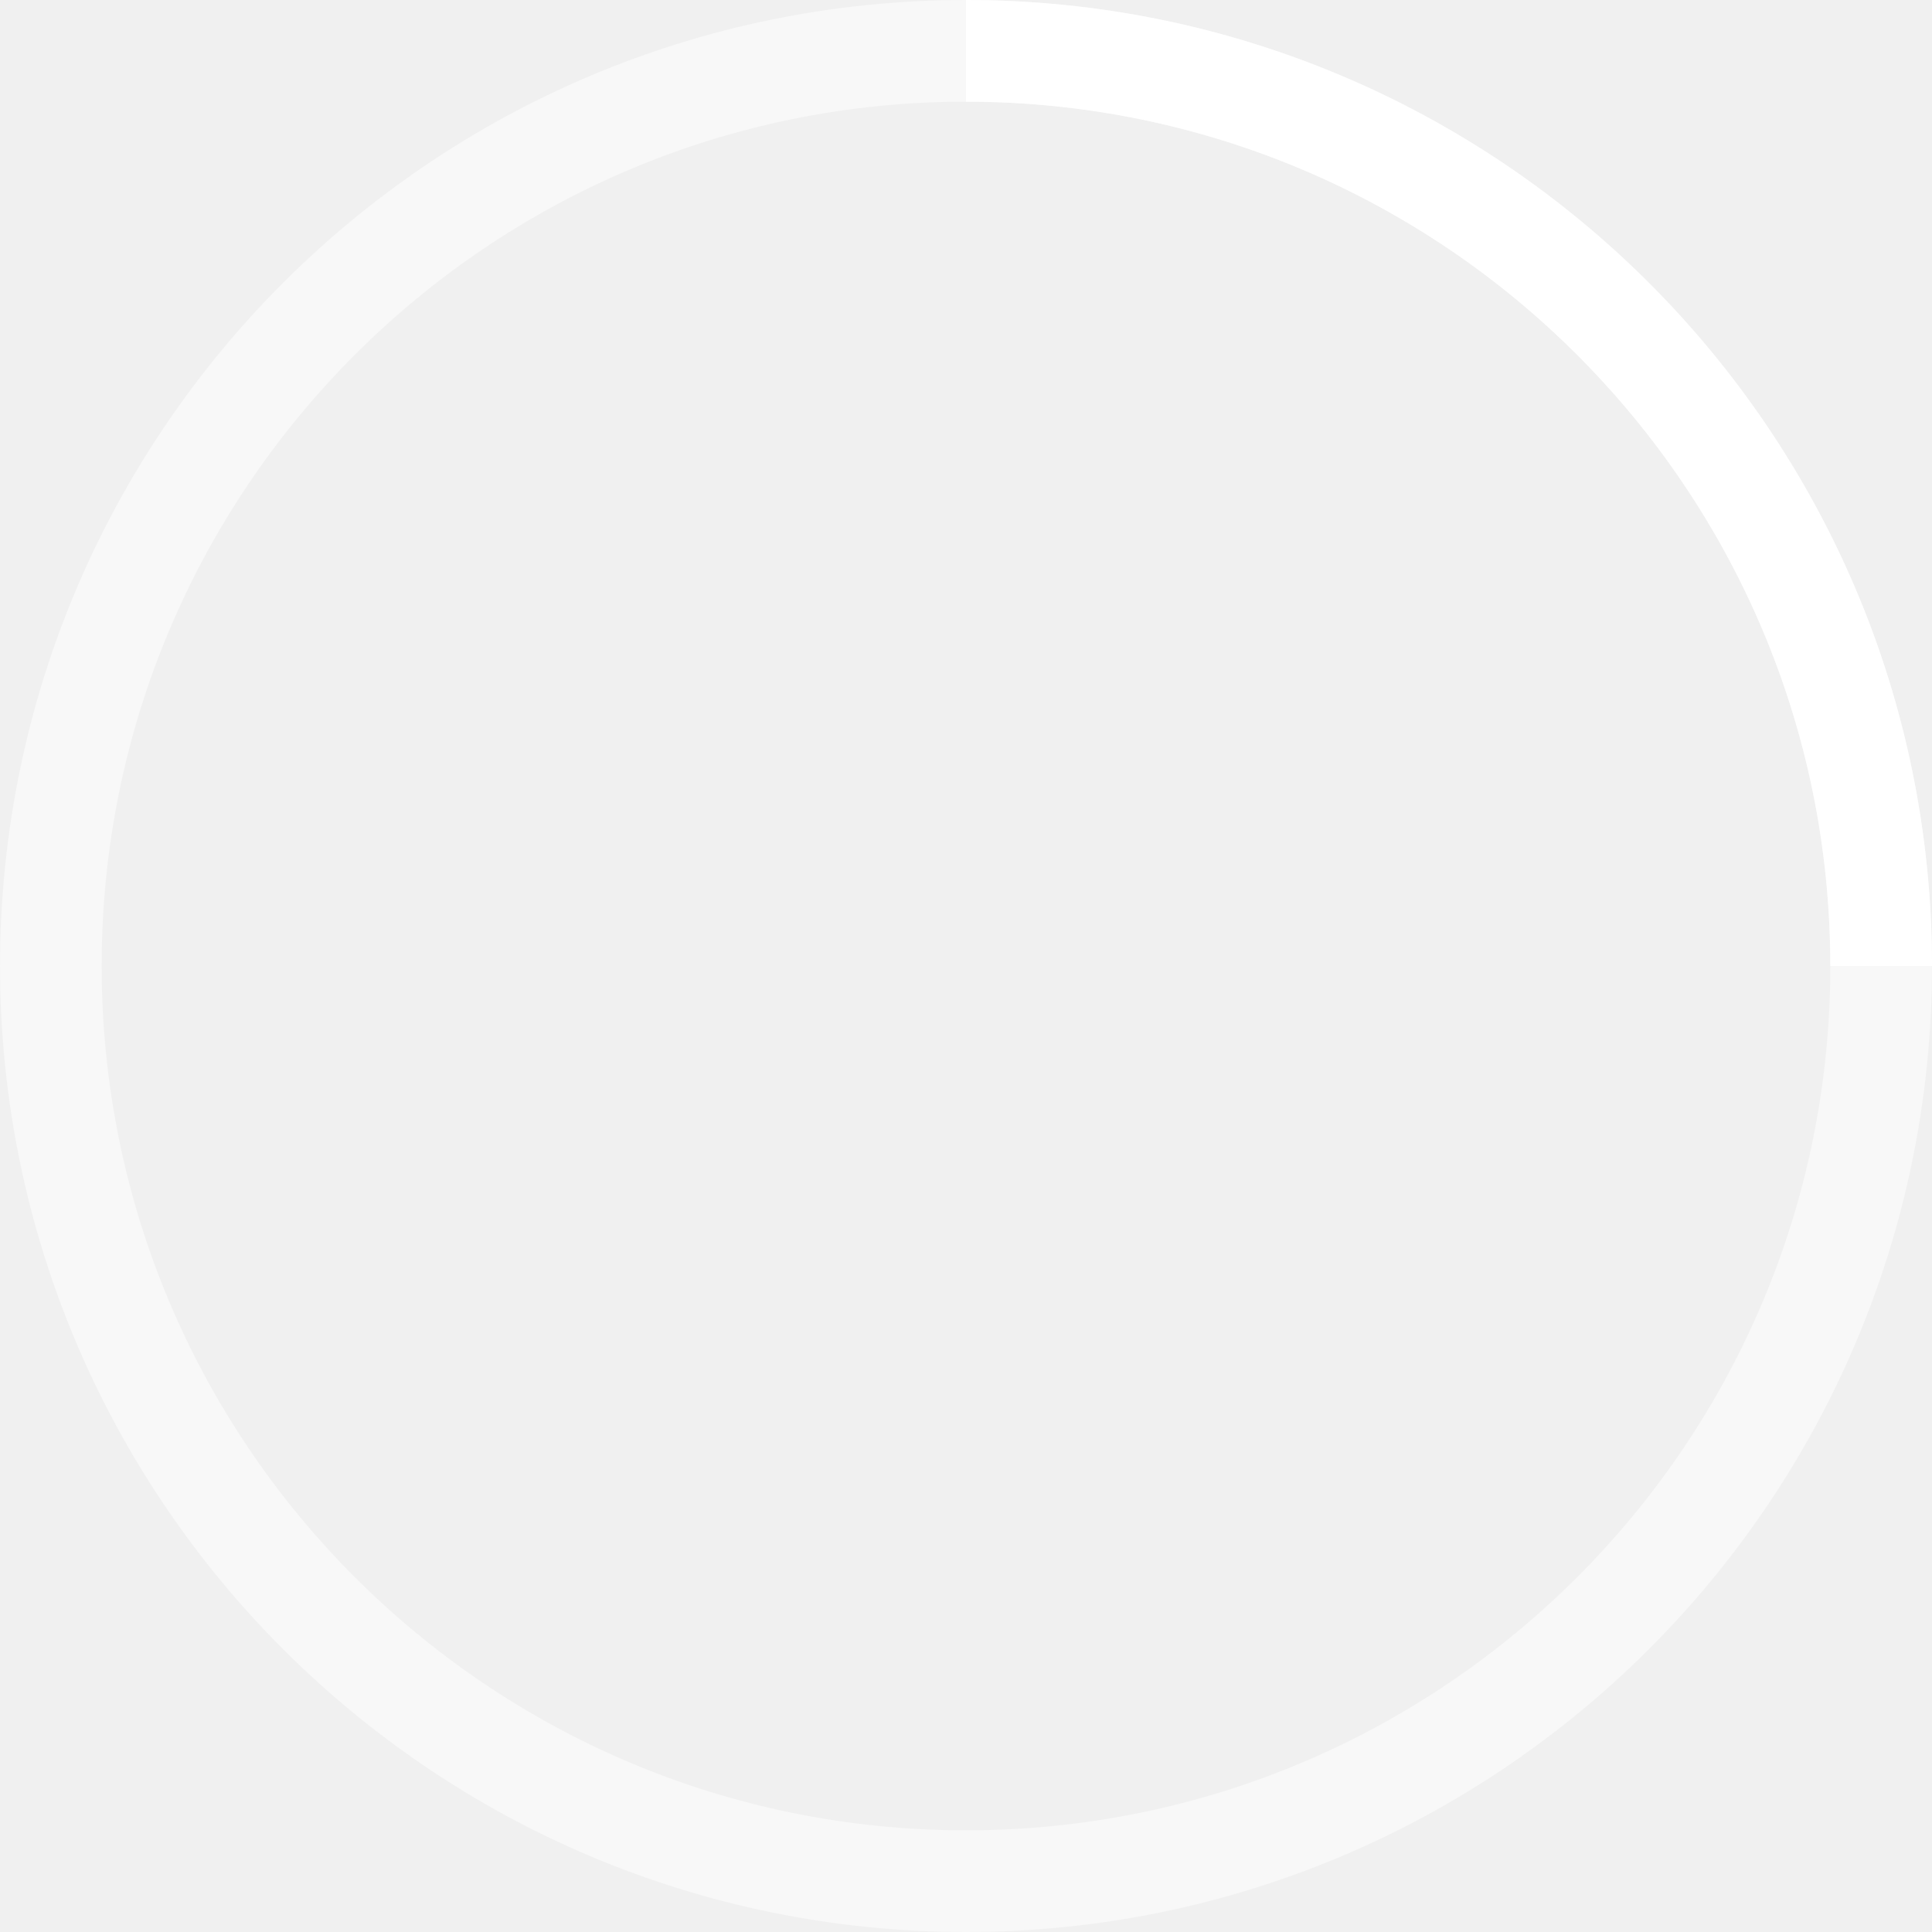
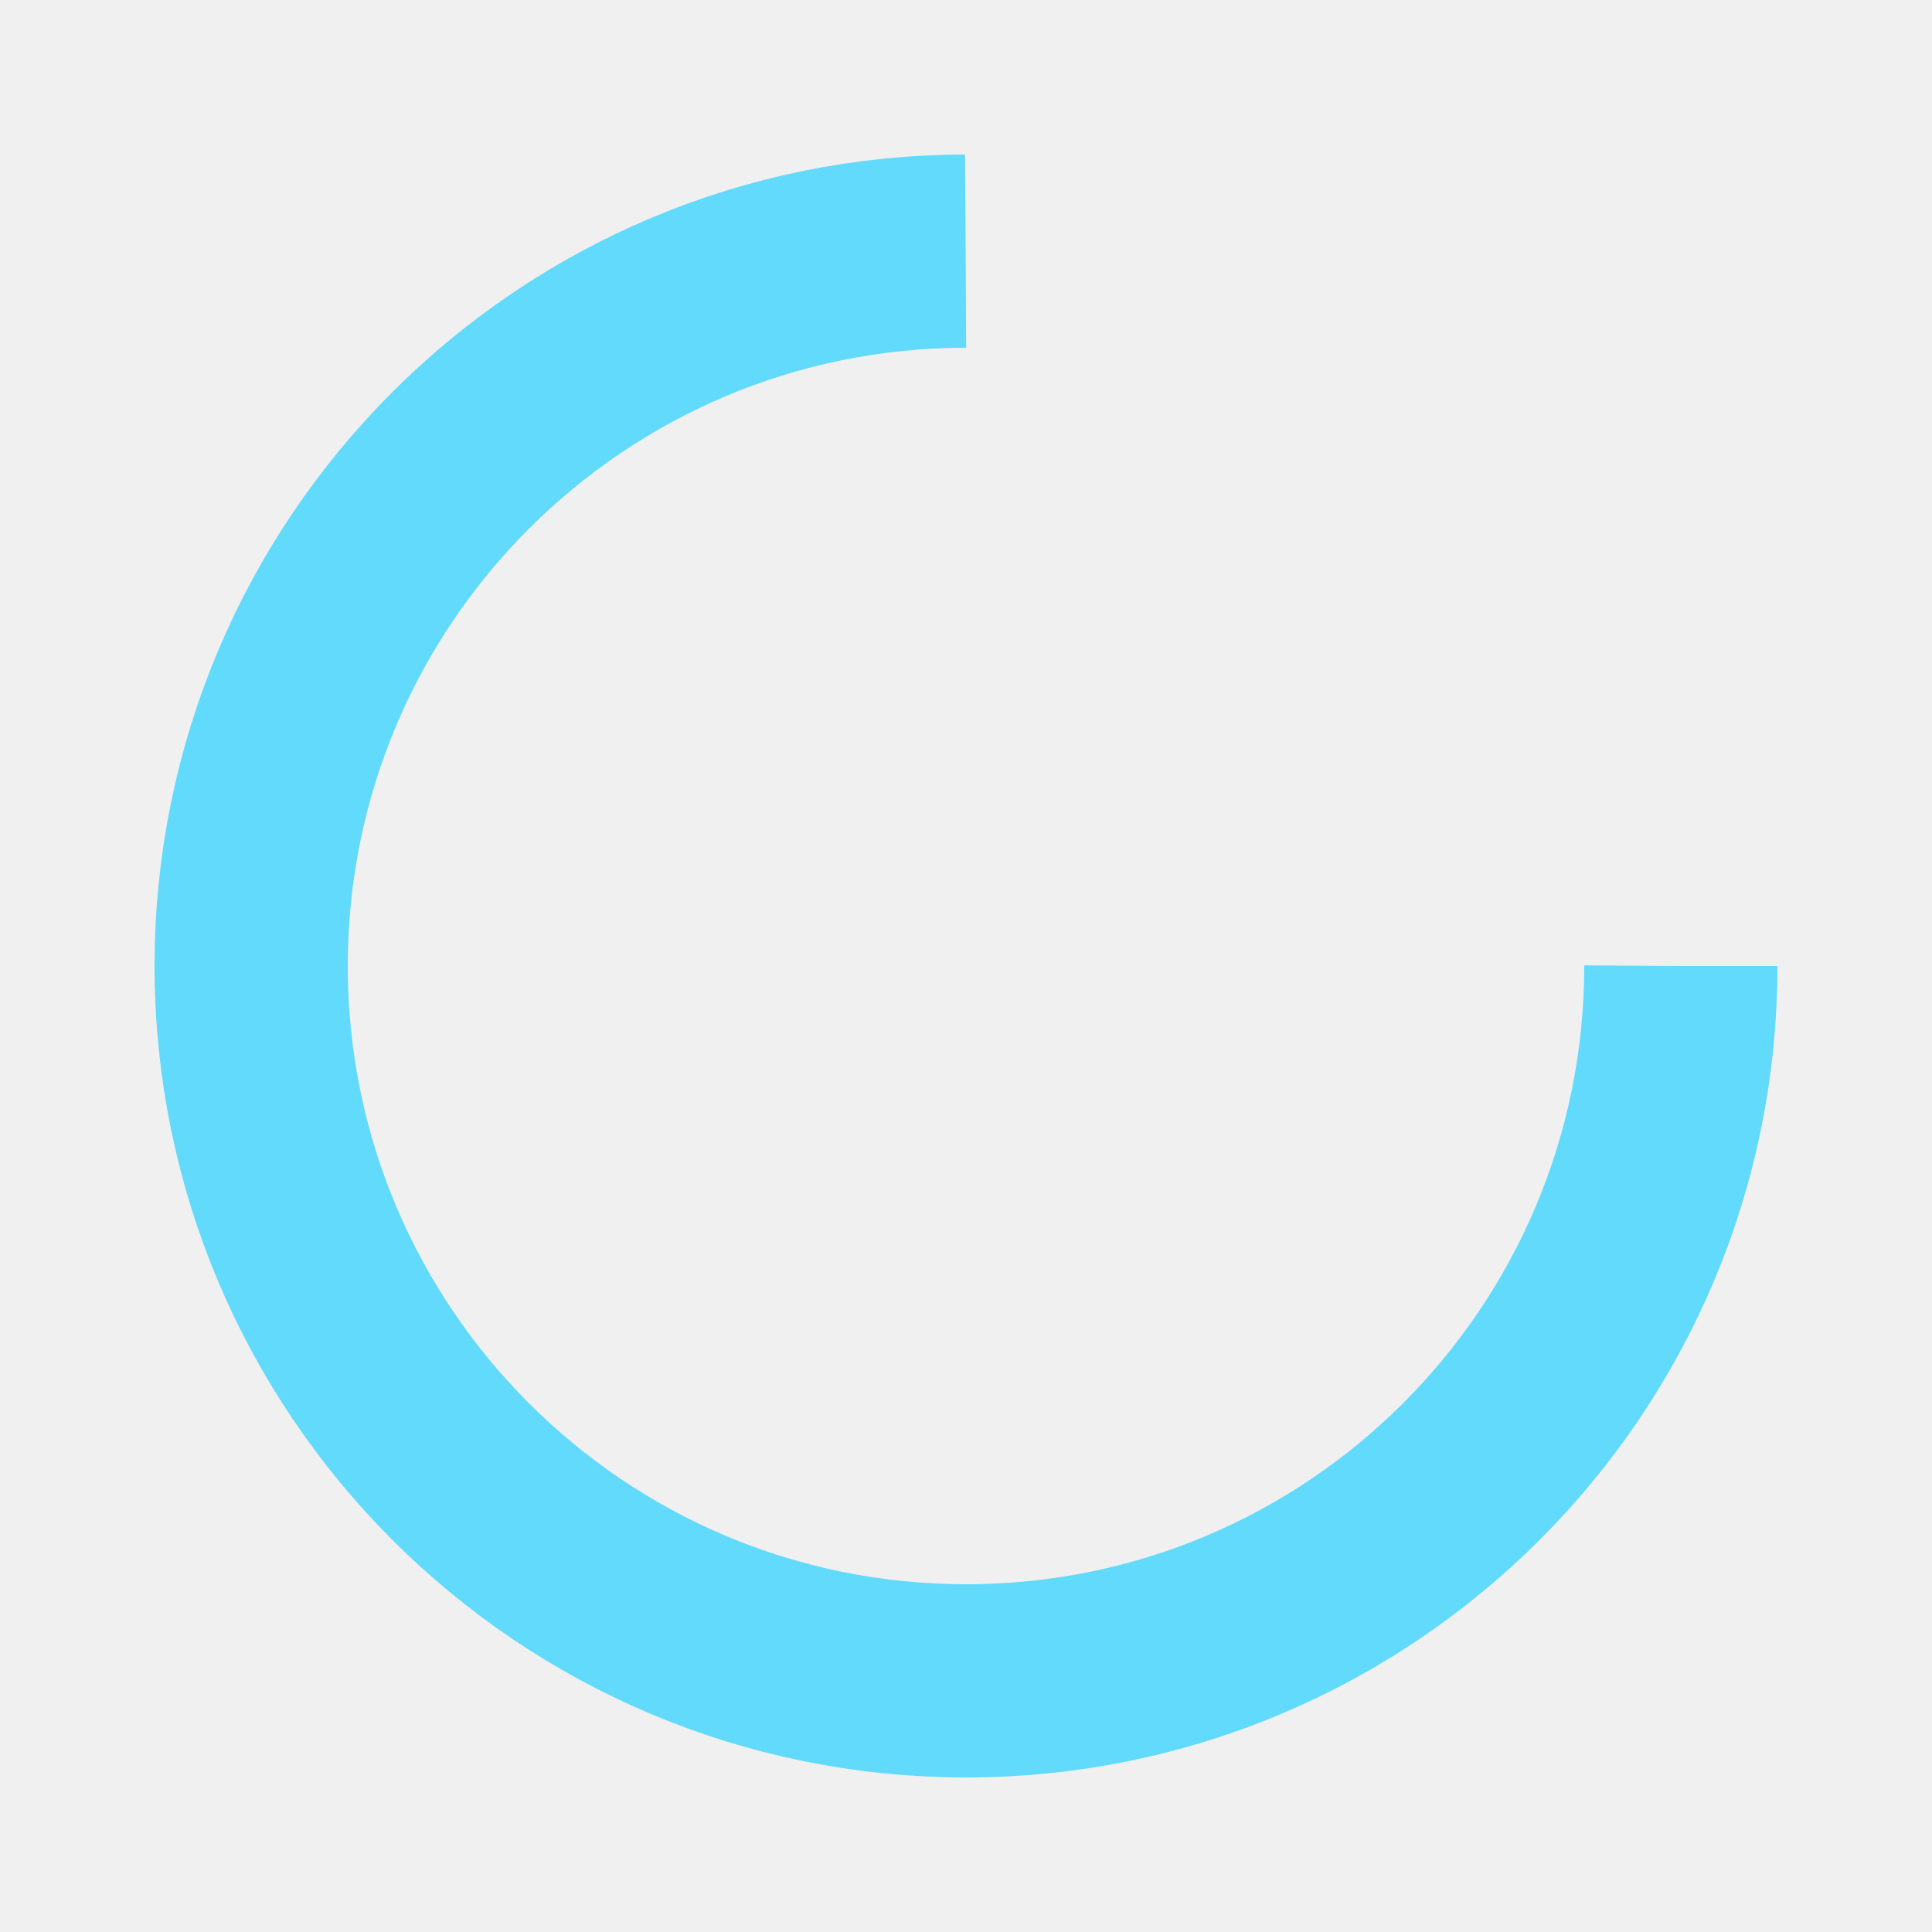
- <svg xmlns="http://www.w3.org/2000/svg" width="38" height="38" viewBox="0 0 38 38" stroke="#fff">
-   <g fill="none" fill-rule="evenodd">
-     <g transform="translate(1 1)" stroke-width="2">
-       <circle stroke-opacity=".5" cx="18" cy="18" r="18" />
-       <path d="M36 18c0-9.94-8.06-18-18-18">
-         <animateTransform attributeName="transform" type="rotate" from="0 18 18" to="360 18 18" dur="1s" repeatCount="indefinite" />
-       </path>
-     </g>
-   </g>
+ <svg xmlns="http://www.w3.org/2000/svg" style="margin: auto; background: rgb(255, 255, 255); display: block; shape-rendering: auto;" width="200px" height="200px" viewBox="0 0 100 100" preserveAspectRatio="xMidYMid">
+   <circle cx="50" cy="50" fill="none" stroke="#61dafb" stroke-width="10" r="37" stroke-dasharray="174.358 60.119">
+     <animateTransform attributeName="transform" type="rotate" repeatCount="indefinite" dur="1s" values="0 50 50;360 50 50" keyTimes="0;1" />
+   </circle>
</svg>
